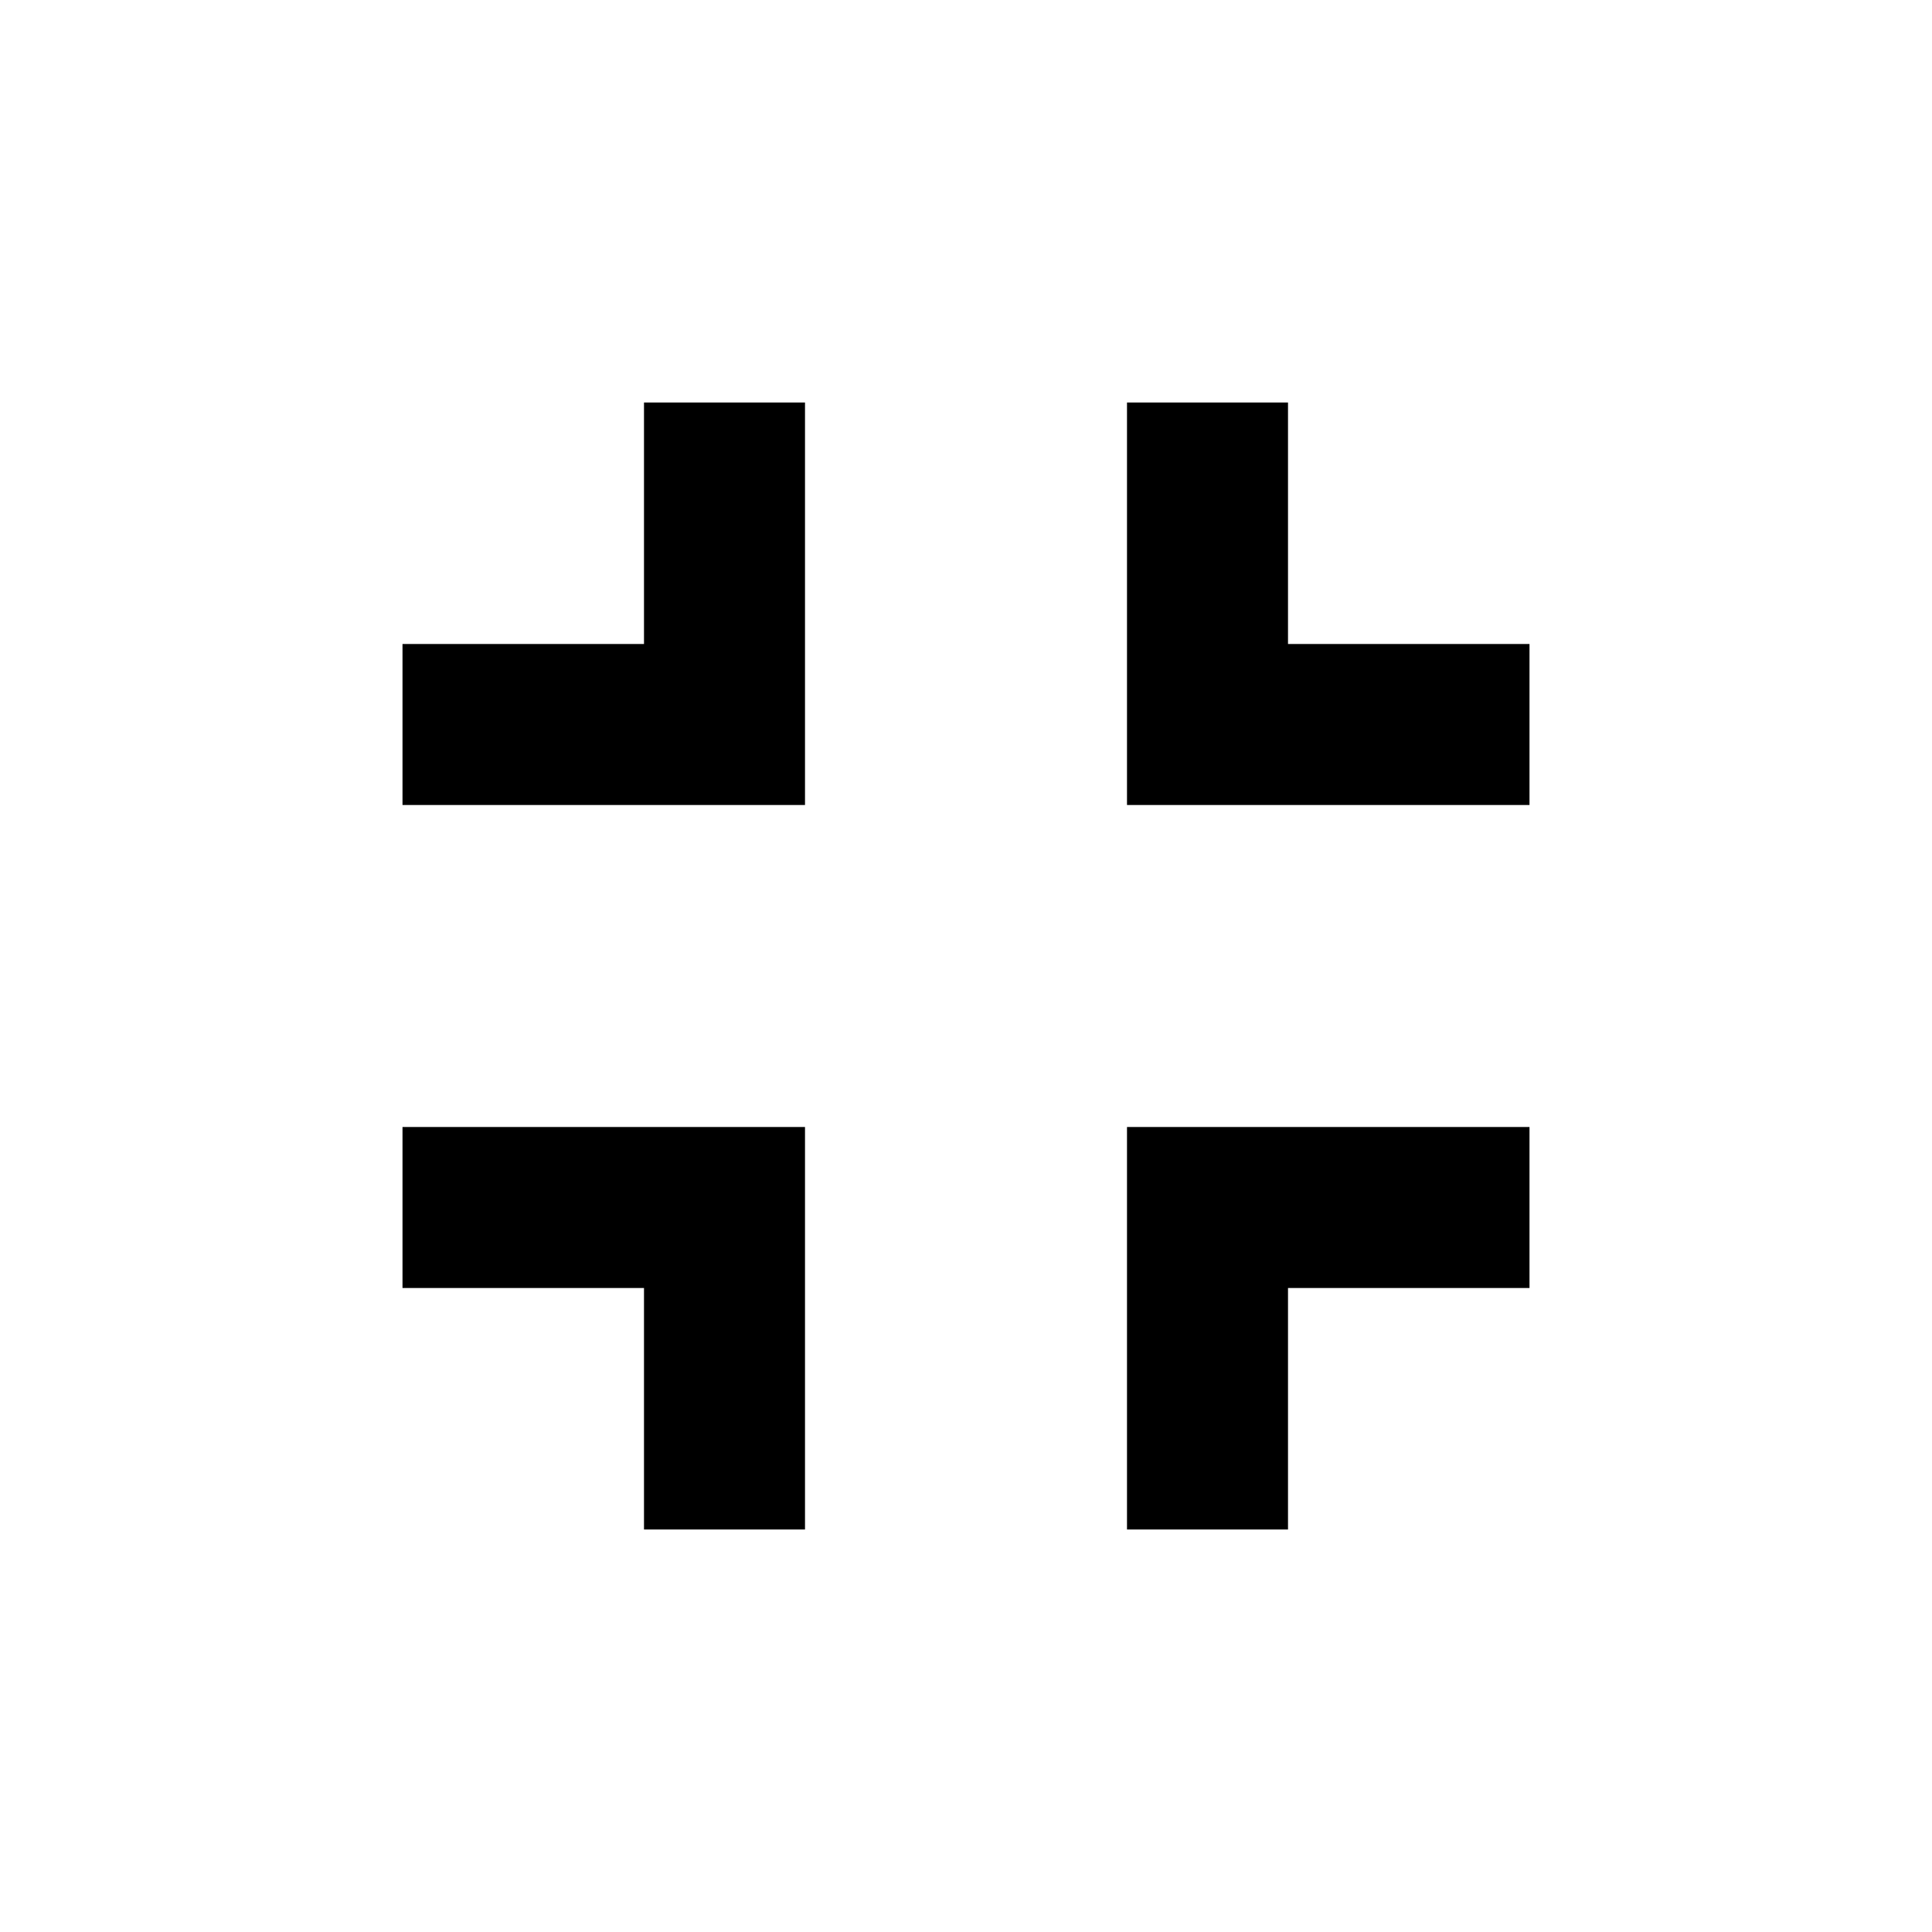
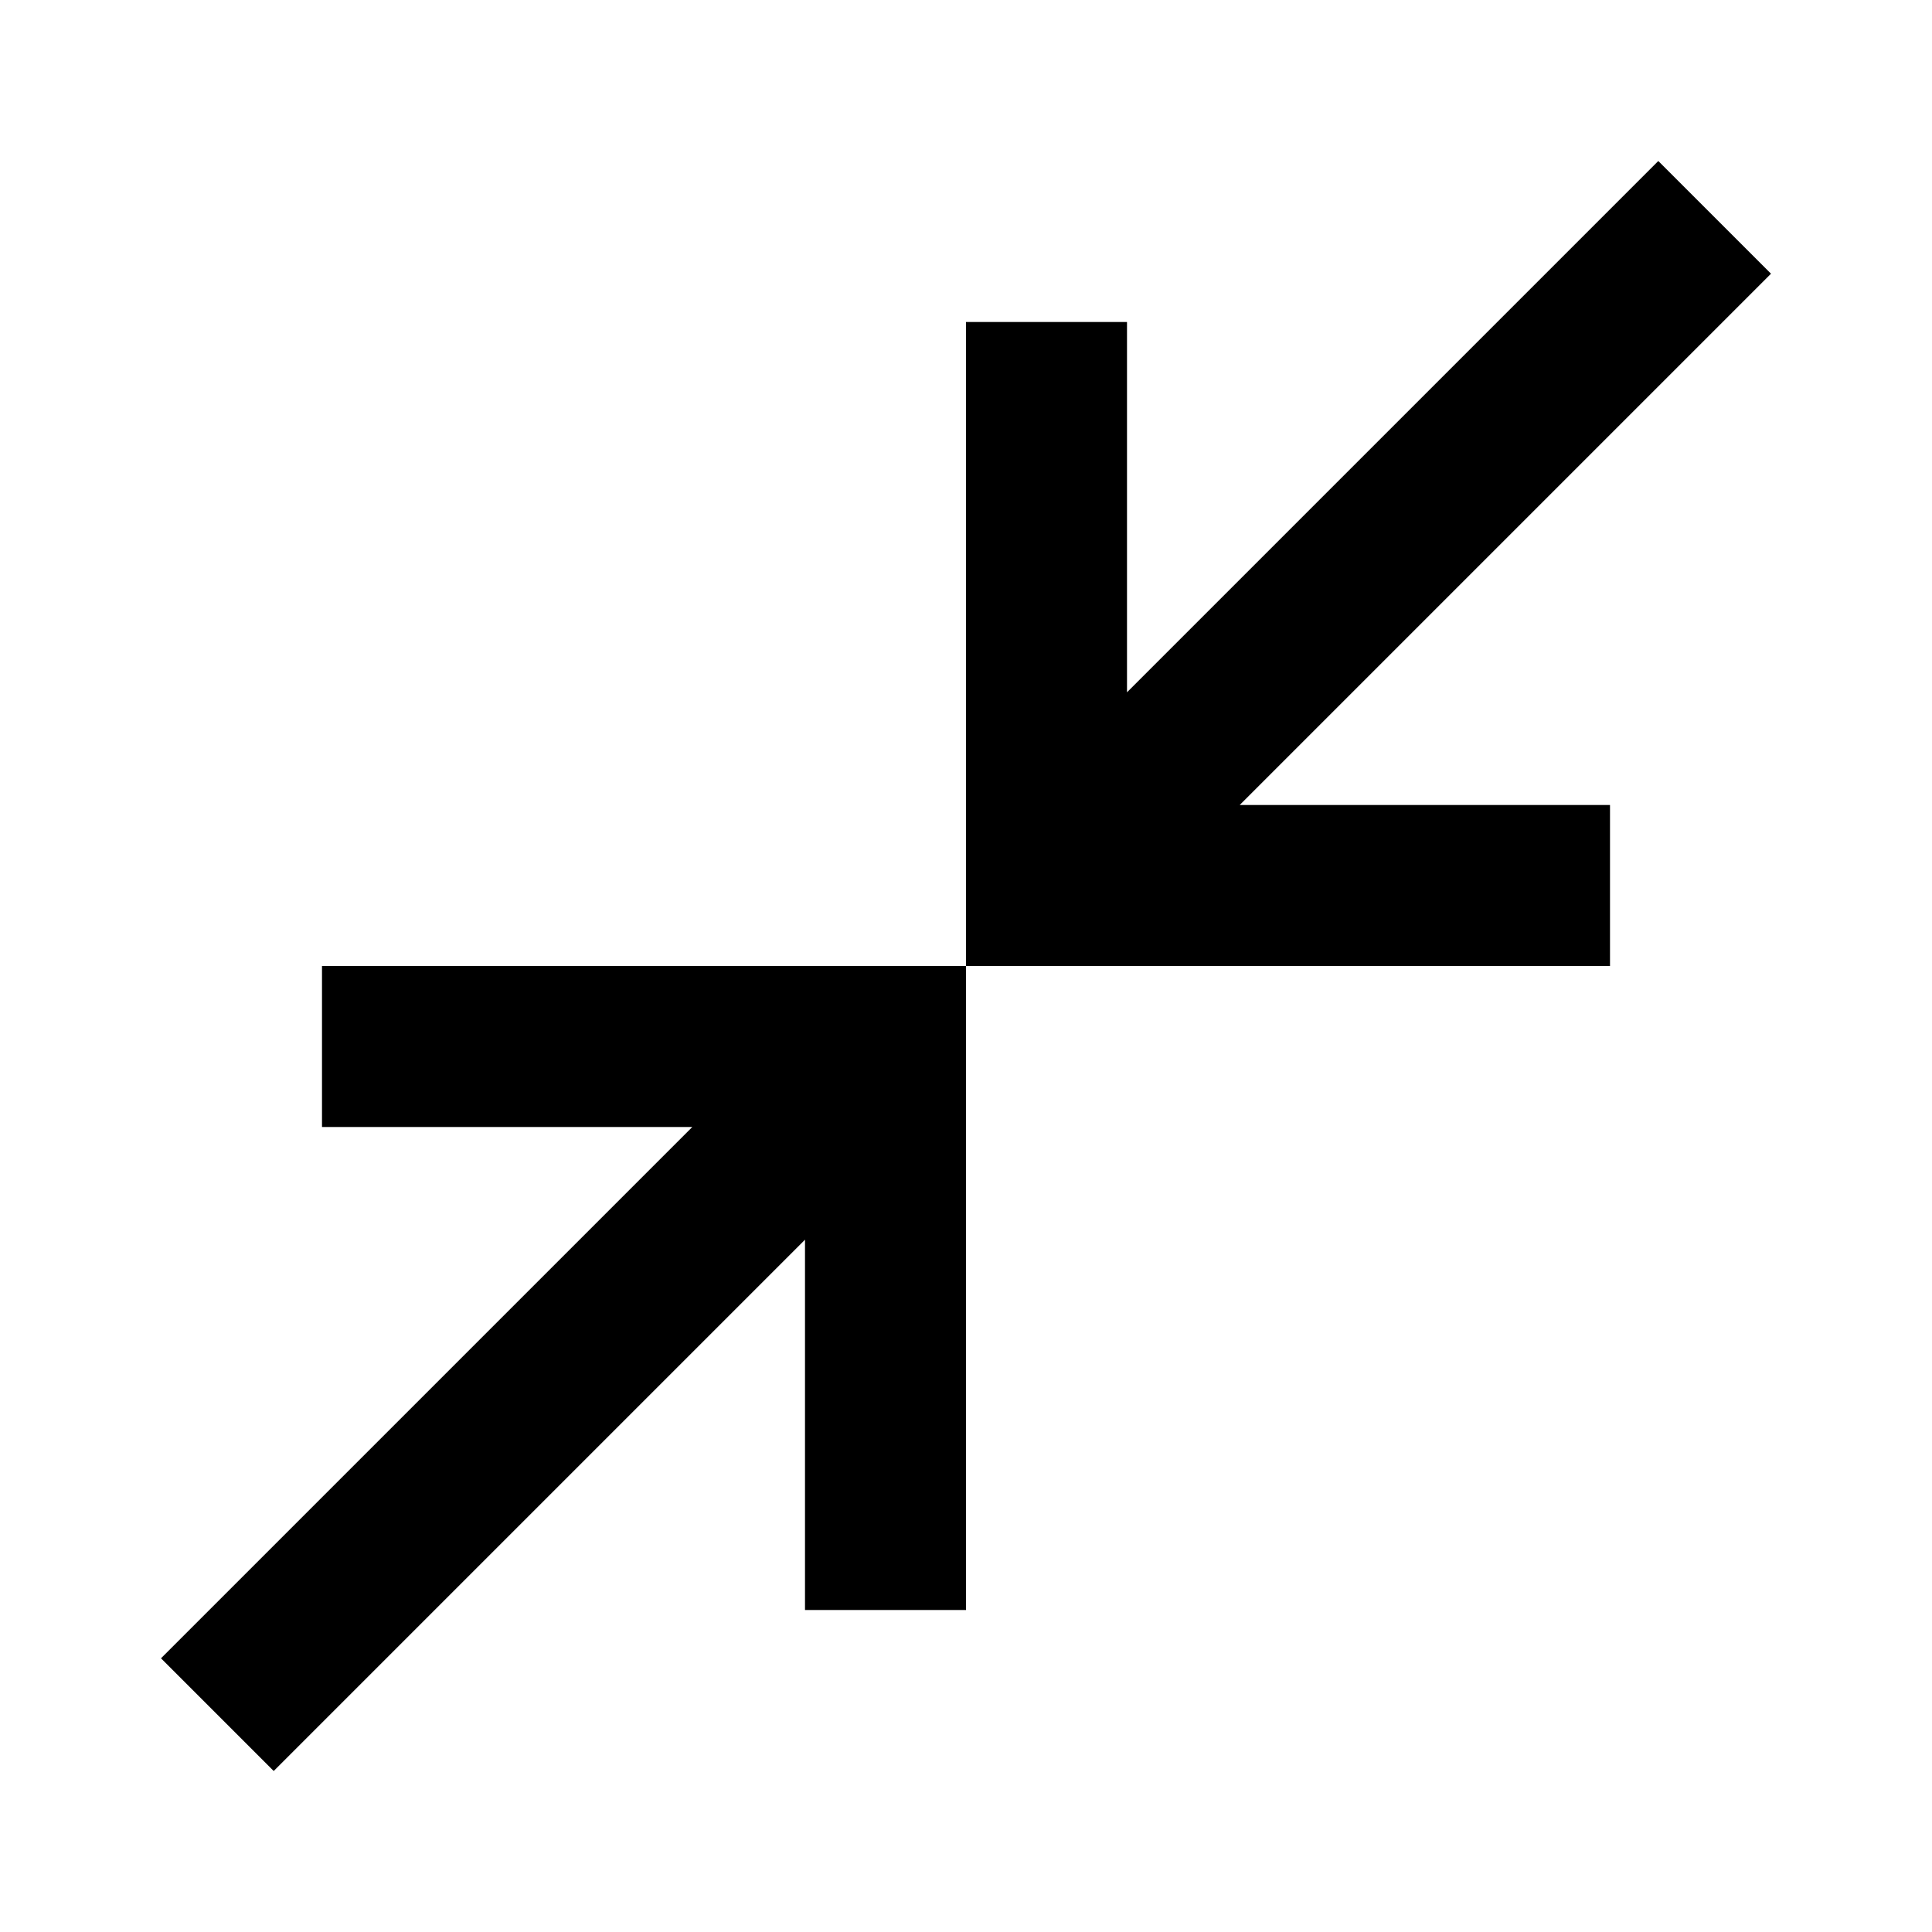
<svg xmlns="http://www.w3.org/2000/svg" height="24" viewBox="0 -960 960 960" width="24">
-   <path d="M320-200v-120H200v-80h200v200h-80Zm240 0v-200h200v80H640v120h-80ZM200-560v-80h120v-120h80v200H200Zm360 0v-200h80v120h120v80H560Z" />
+   <path d="m136-80-56-56 264-264H160v-80h320v320h-80v-184L136-80Zm344-400v-320h80v184l264-264 56 56-264 264h184v80H480Z" />
</svg>
